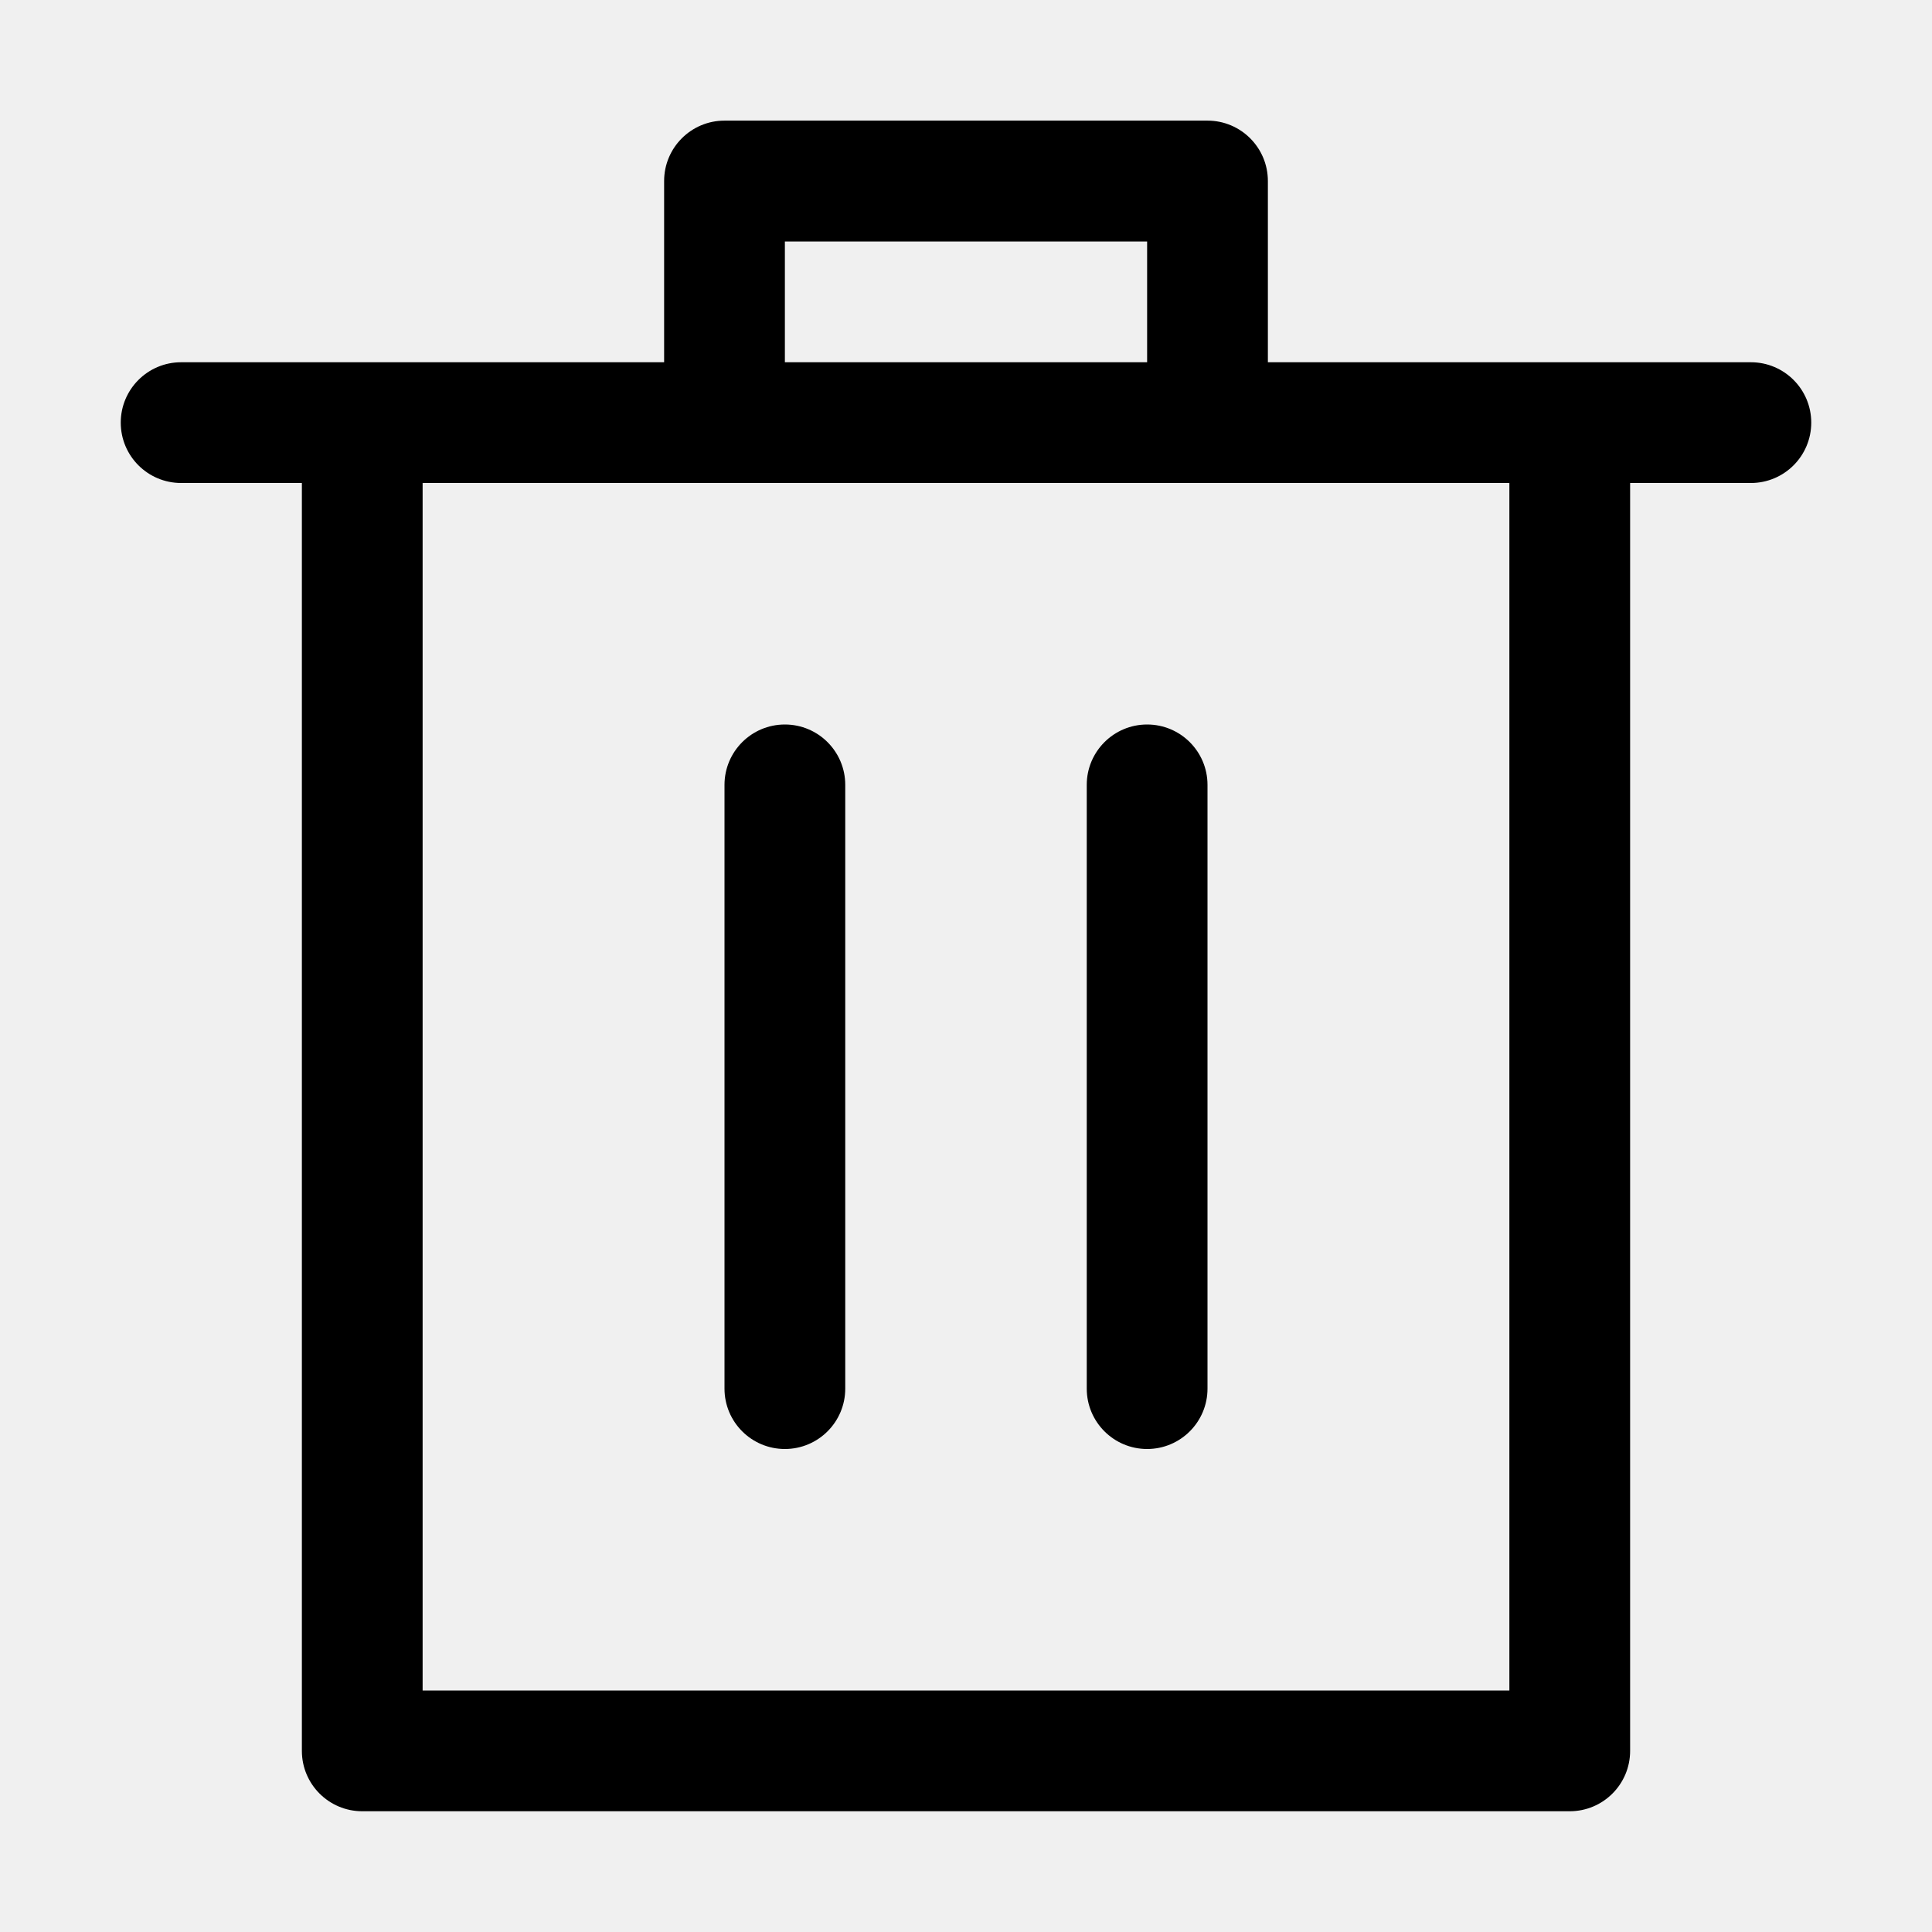
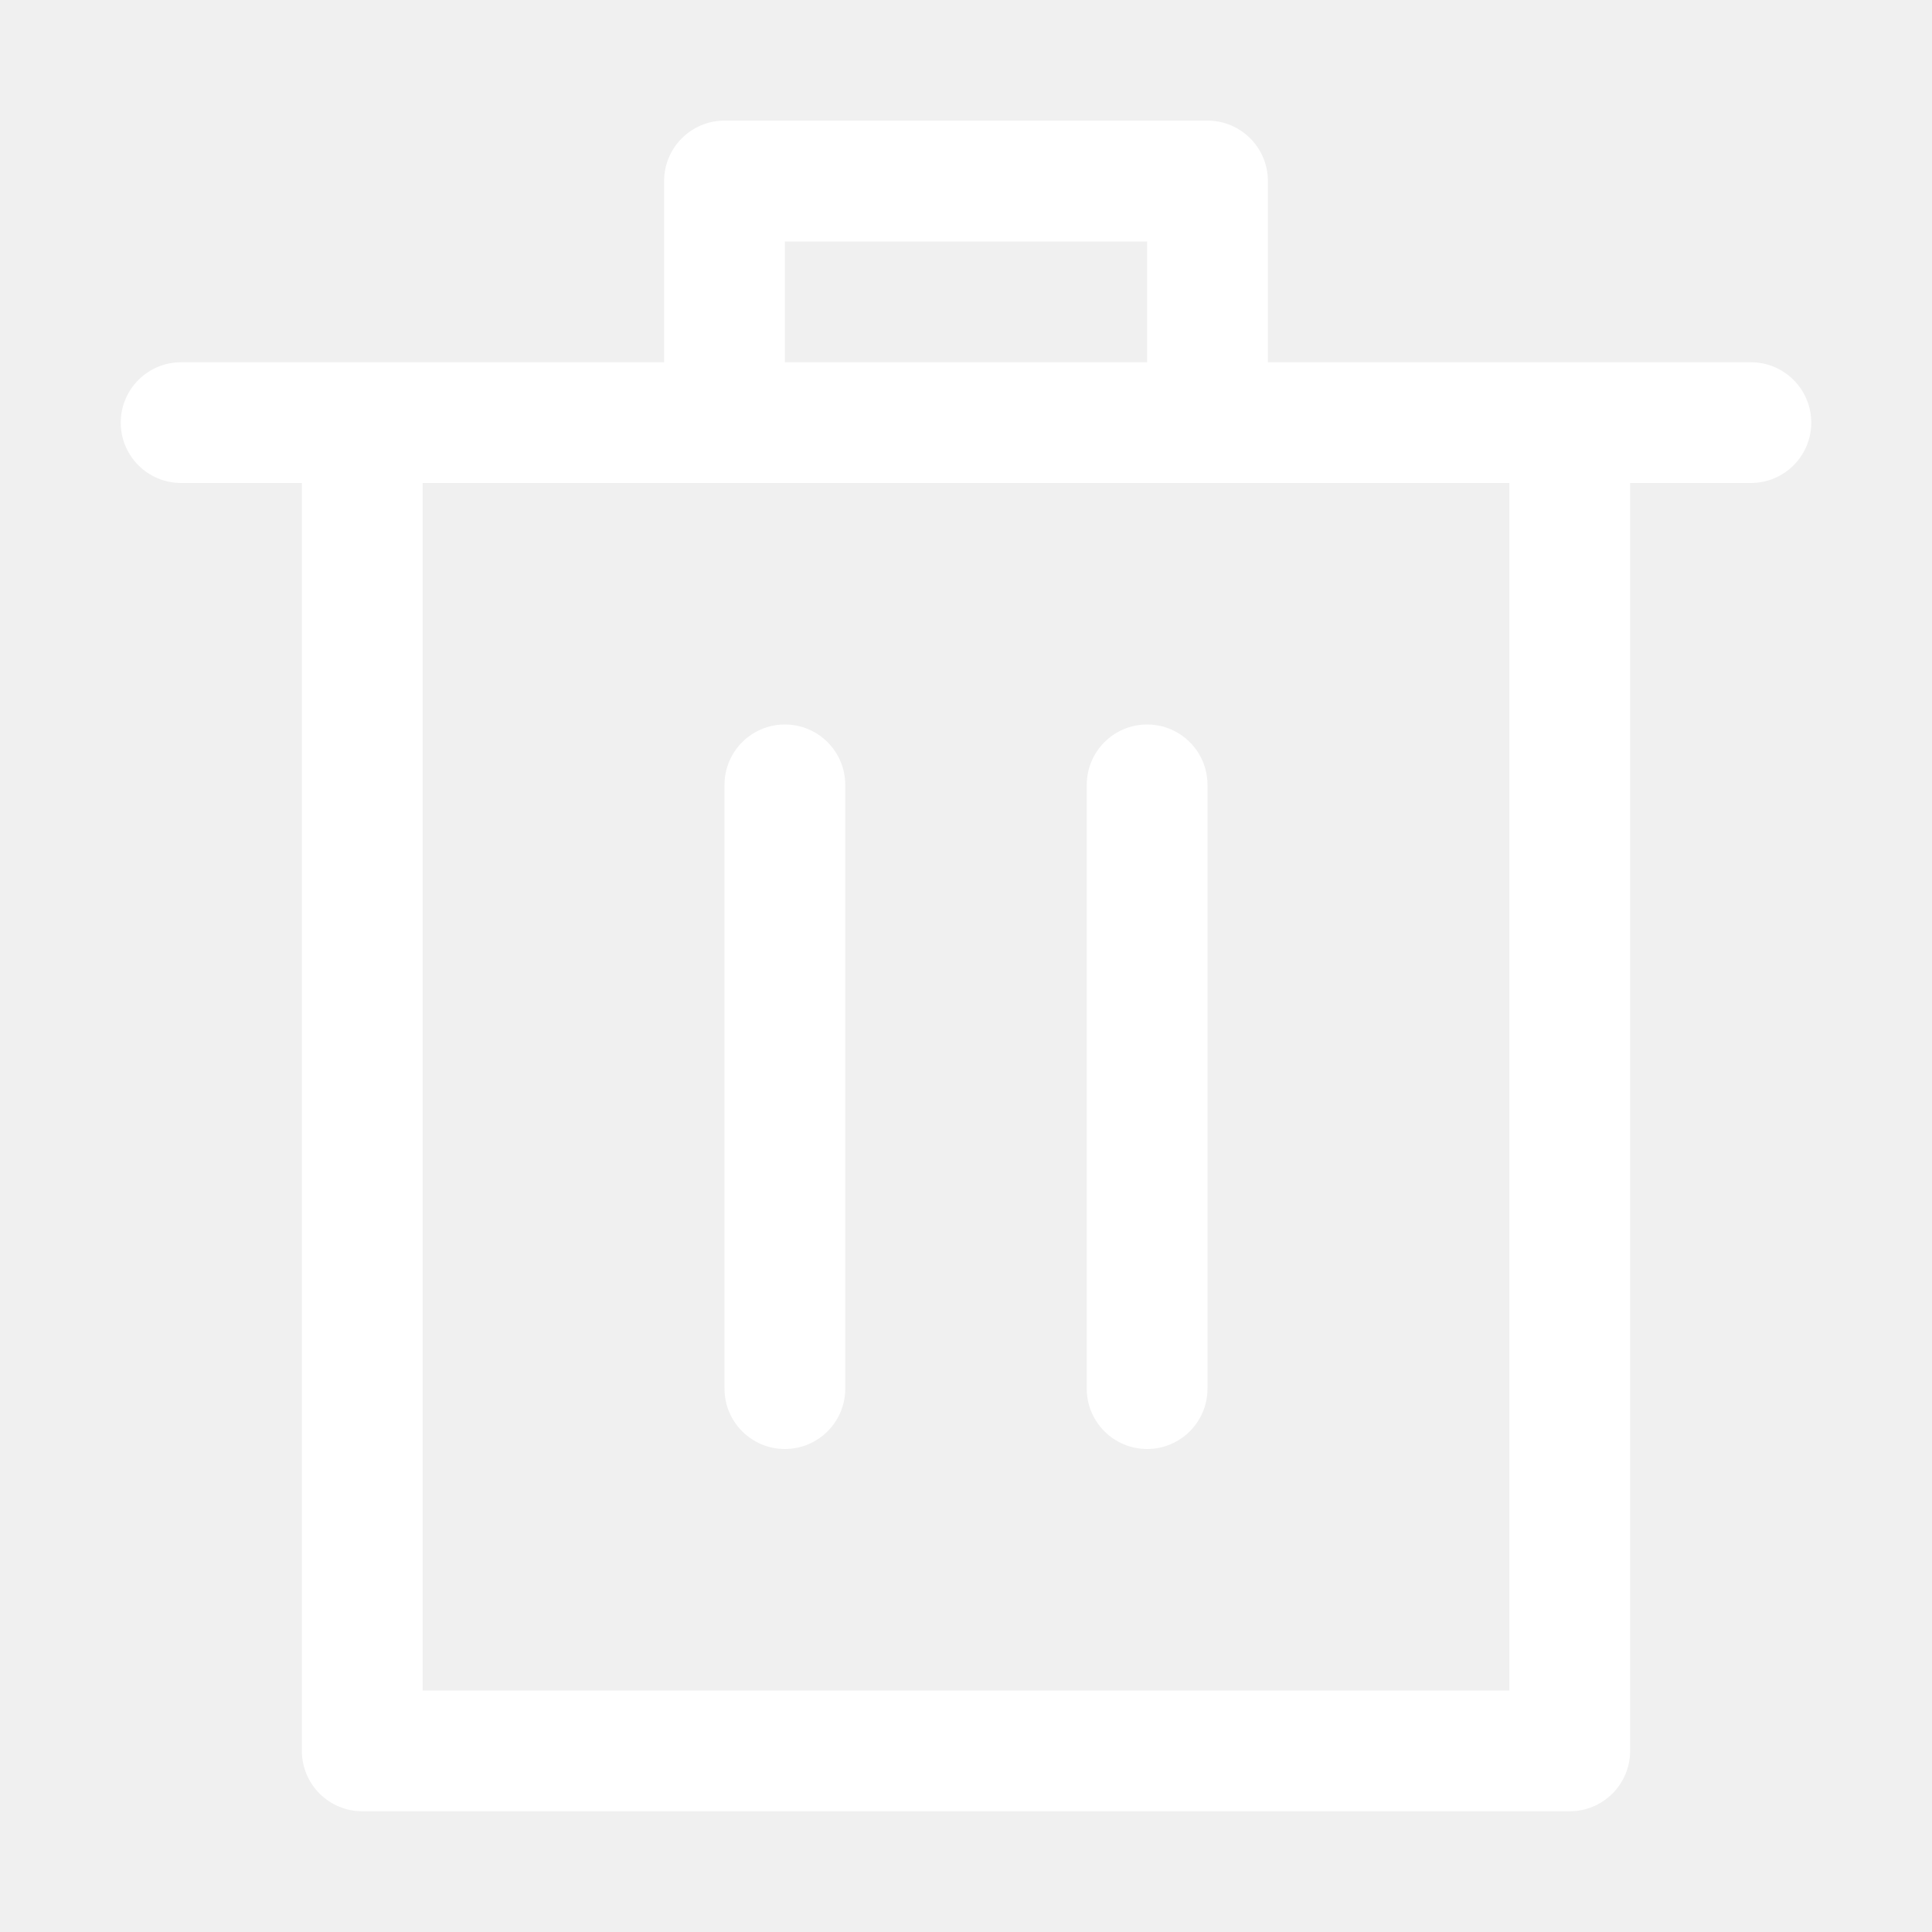
<svg xmlns="http://www.w3.org/2000/svg" width="800px" height="800px" viewBox="0 0 1024 1024">
-   <path fill="#000000" d="M160 256H96a32 32 0 0 1 0-64h256V95.936a32 32 0 0 1 32-32h256a32 32 0 0 1 32 32V192h256a32 32 0 1 1 0 64h-64v672a32 32 0 0 1-32 32H192a32 32 0 0 1-32-32V256zm448-64v-64H416v64h192zM224 896h576V256H224v640zm192-128a32 32 0 0 1-32-32V416a32 32 0 0 1 64 0v320a32 32 0 0 1-32 32zm192 0a32 32 0 0 1-32-32V416a32 32 0 0 1 64 0v320a32 32 0 0 1-32 32z" />
+   <path fill="#FFF" d="M160 256H96a32 32 0 0 1 0-64h256V95.936a32 32 0 0 1 32-32h256a32 32 0 0 1 32 32V192h256a32 32 0 1 1 0 64h-64v672a32 32 0 0 1-32 32H192a32 32 0 0 1-32-32V256zm448-64v-64H416v64h192zM224 896h576V256H224v640zm192-128a32 32 0 0 1-32-32V416a32 32 0 0 1 64 0v320a32 32 0 0 1-32 32zm192 0a32 32 0 0 1-32-32V416a32 32 0 0 1 64 0v320a32 32 0 0 1-32 32z" />
</svg>
